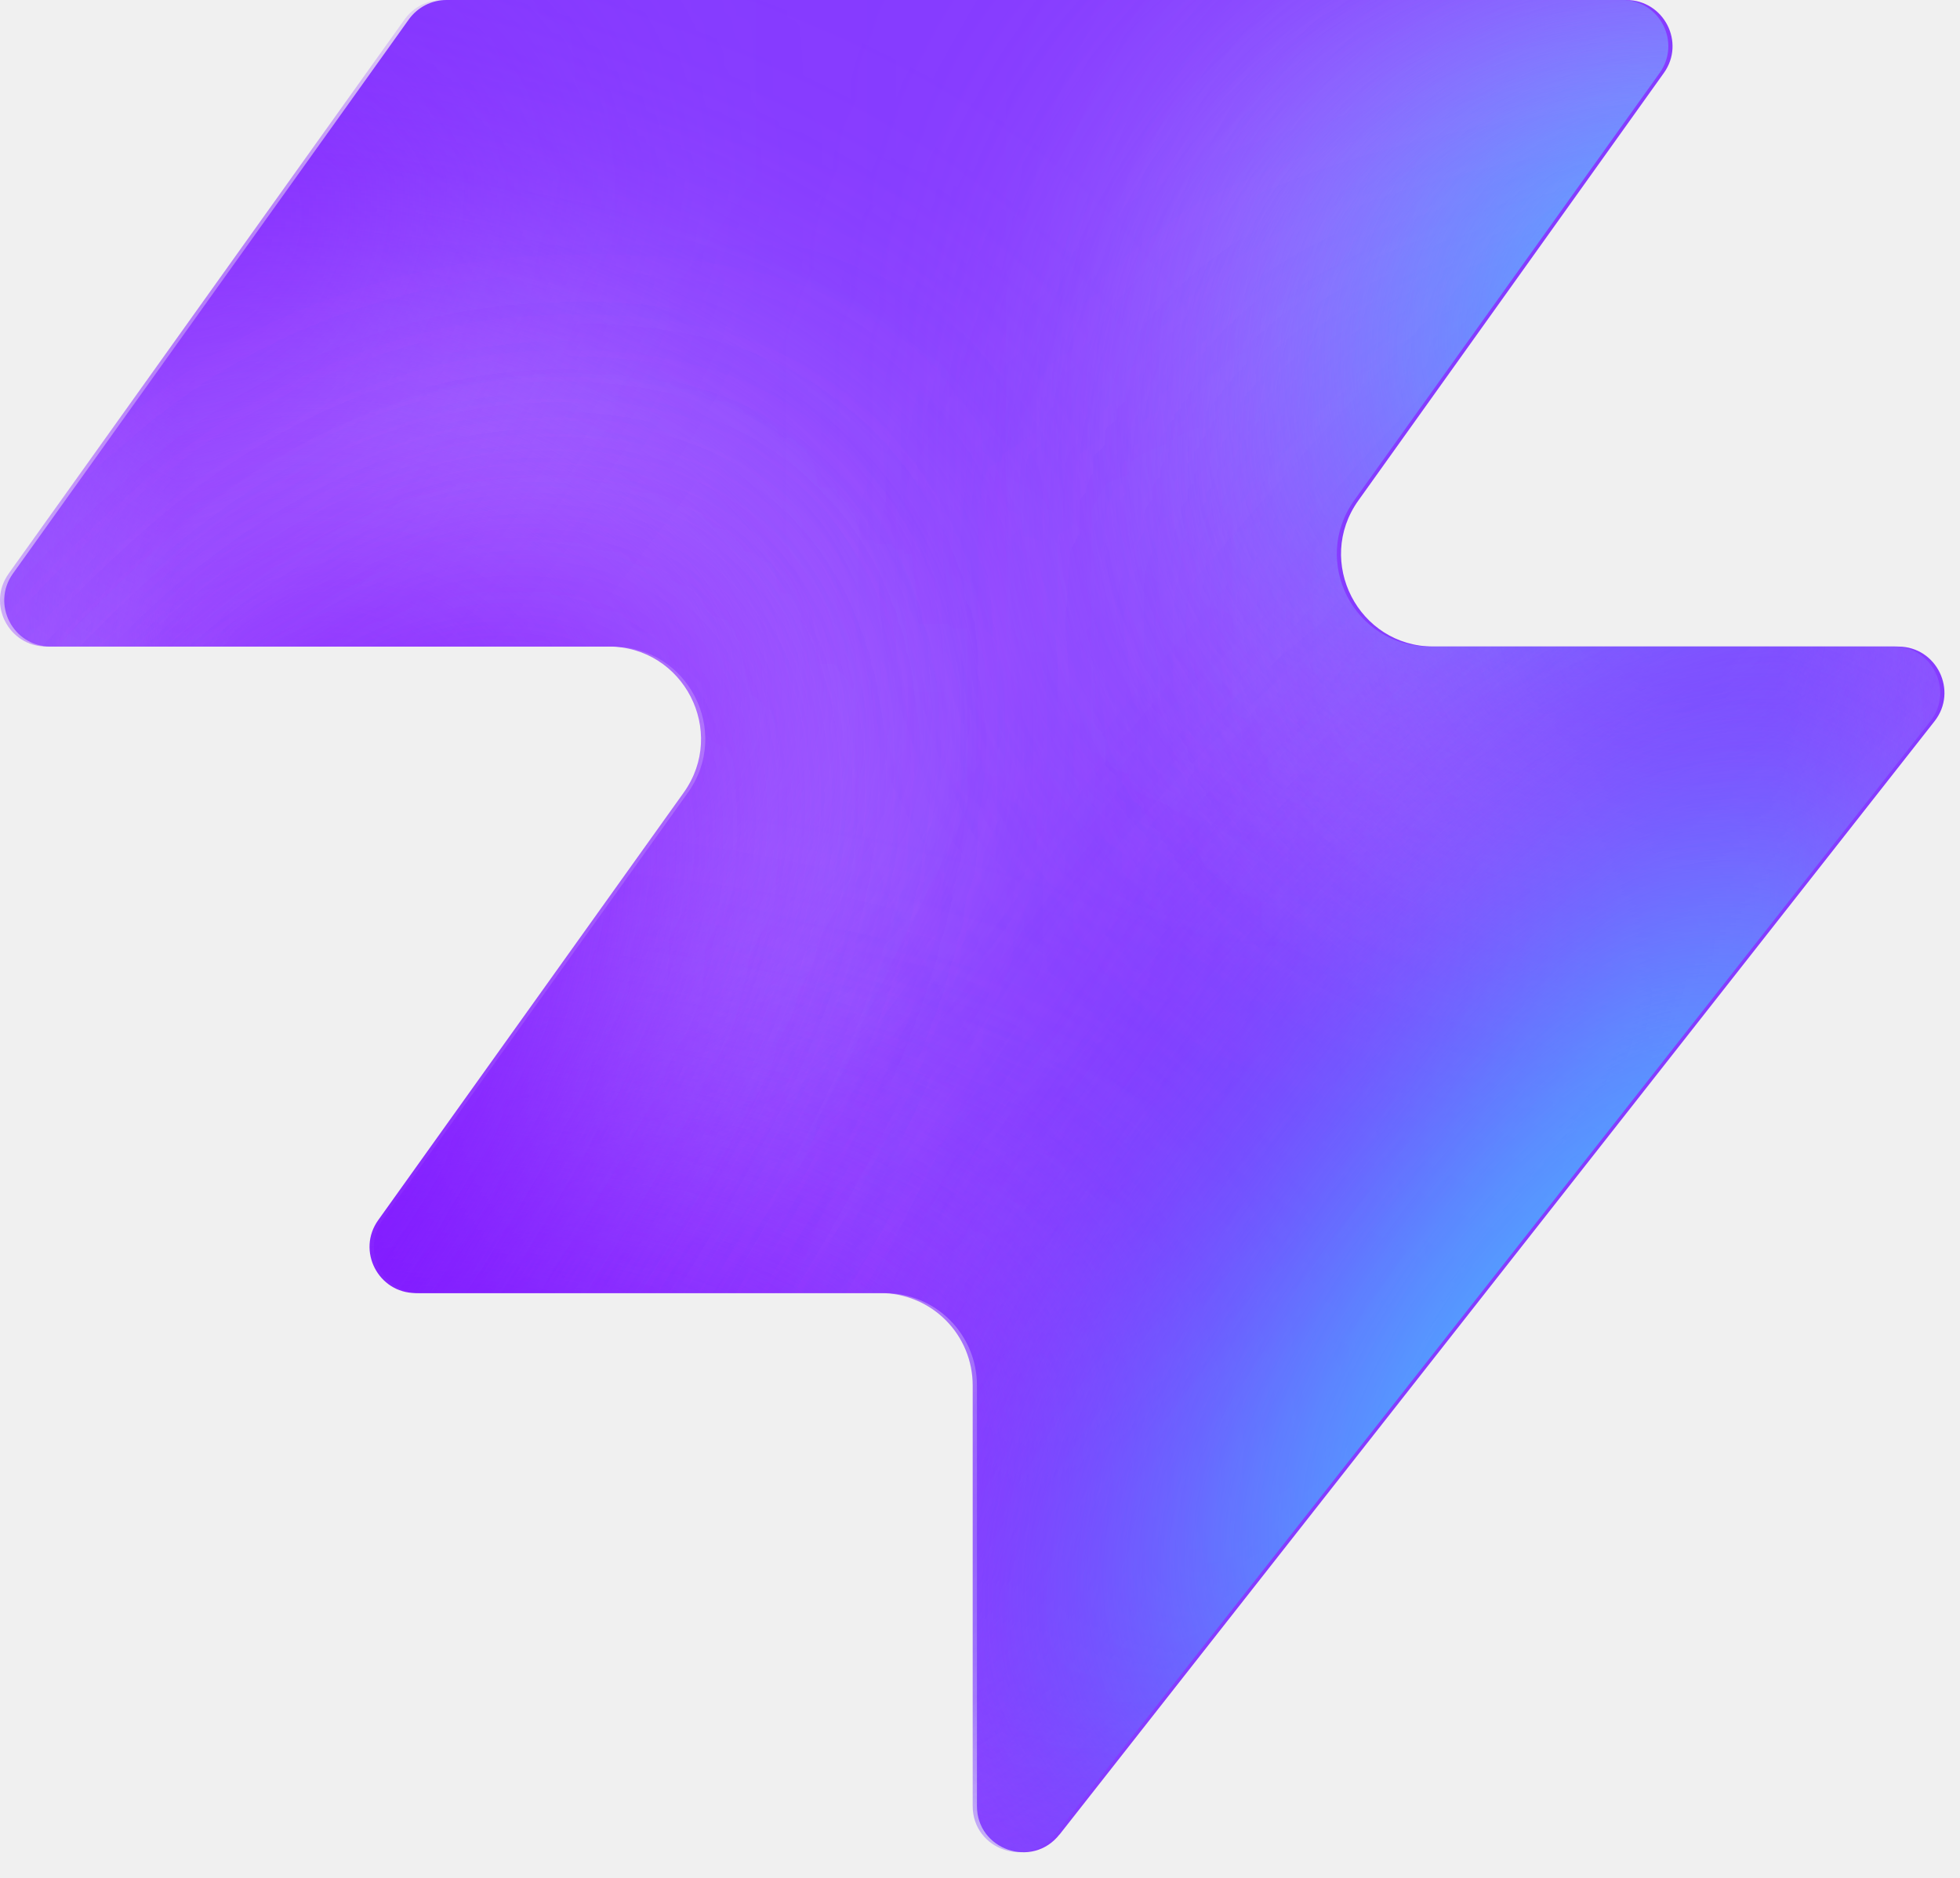
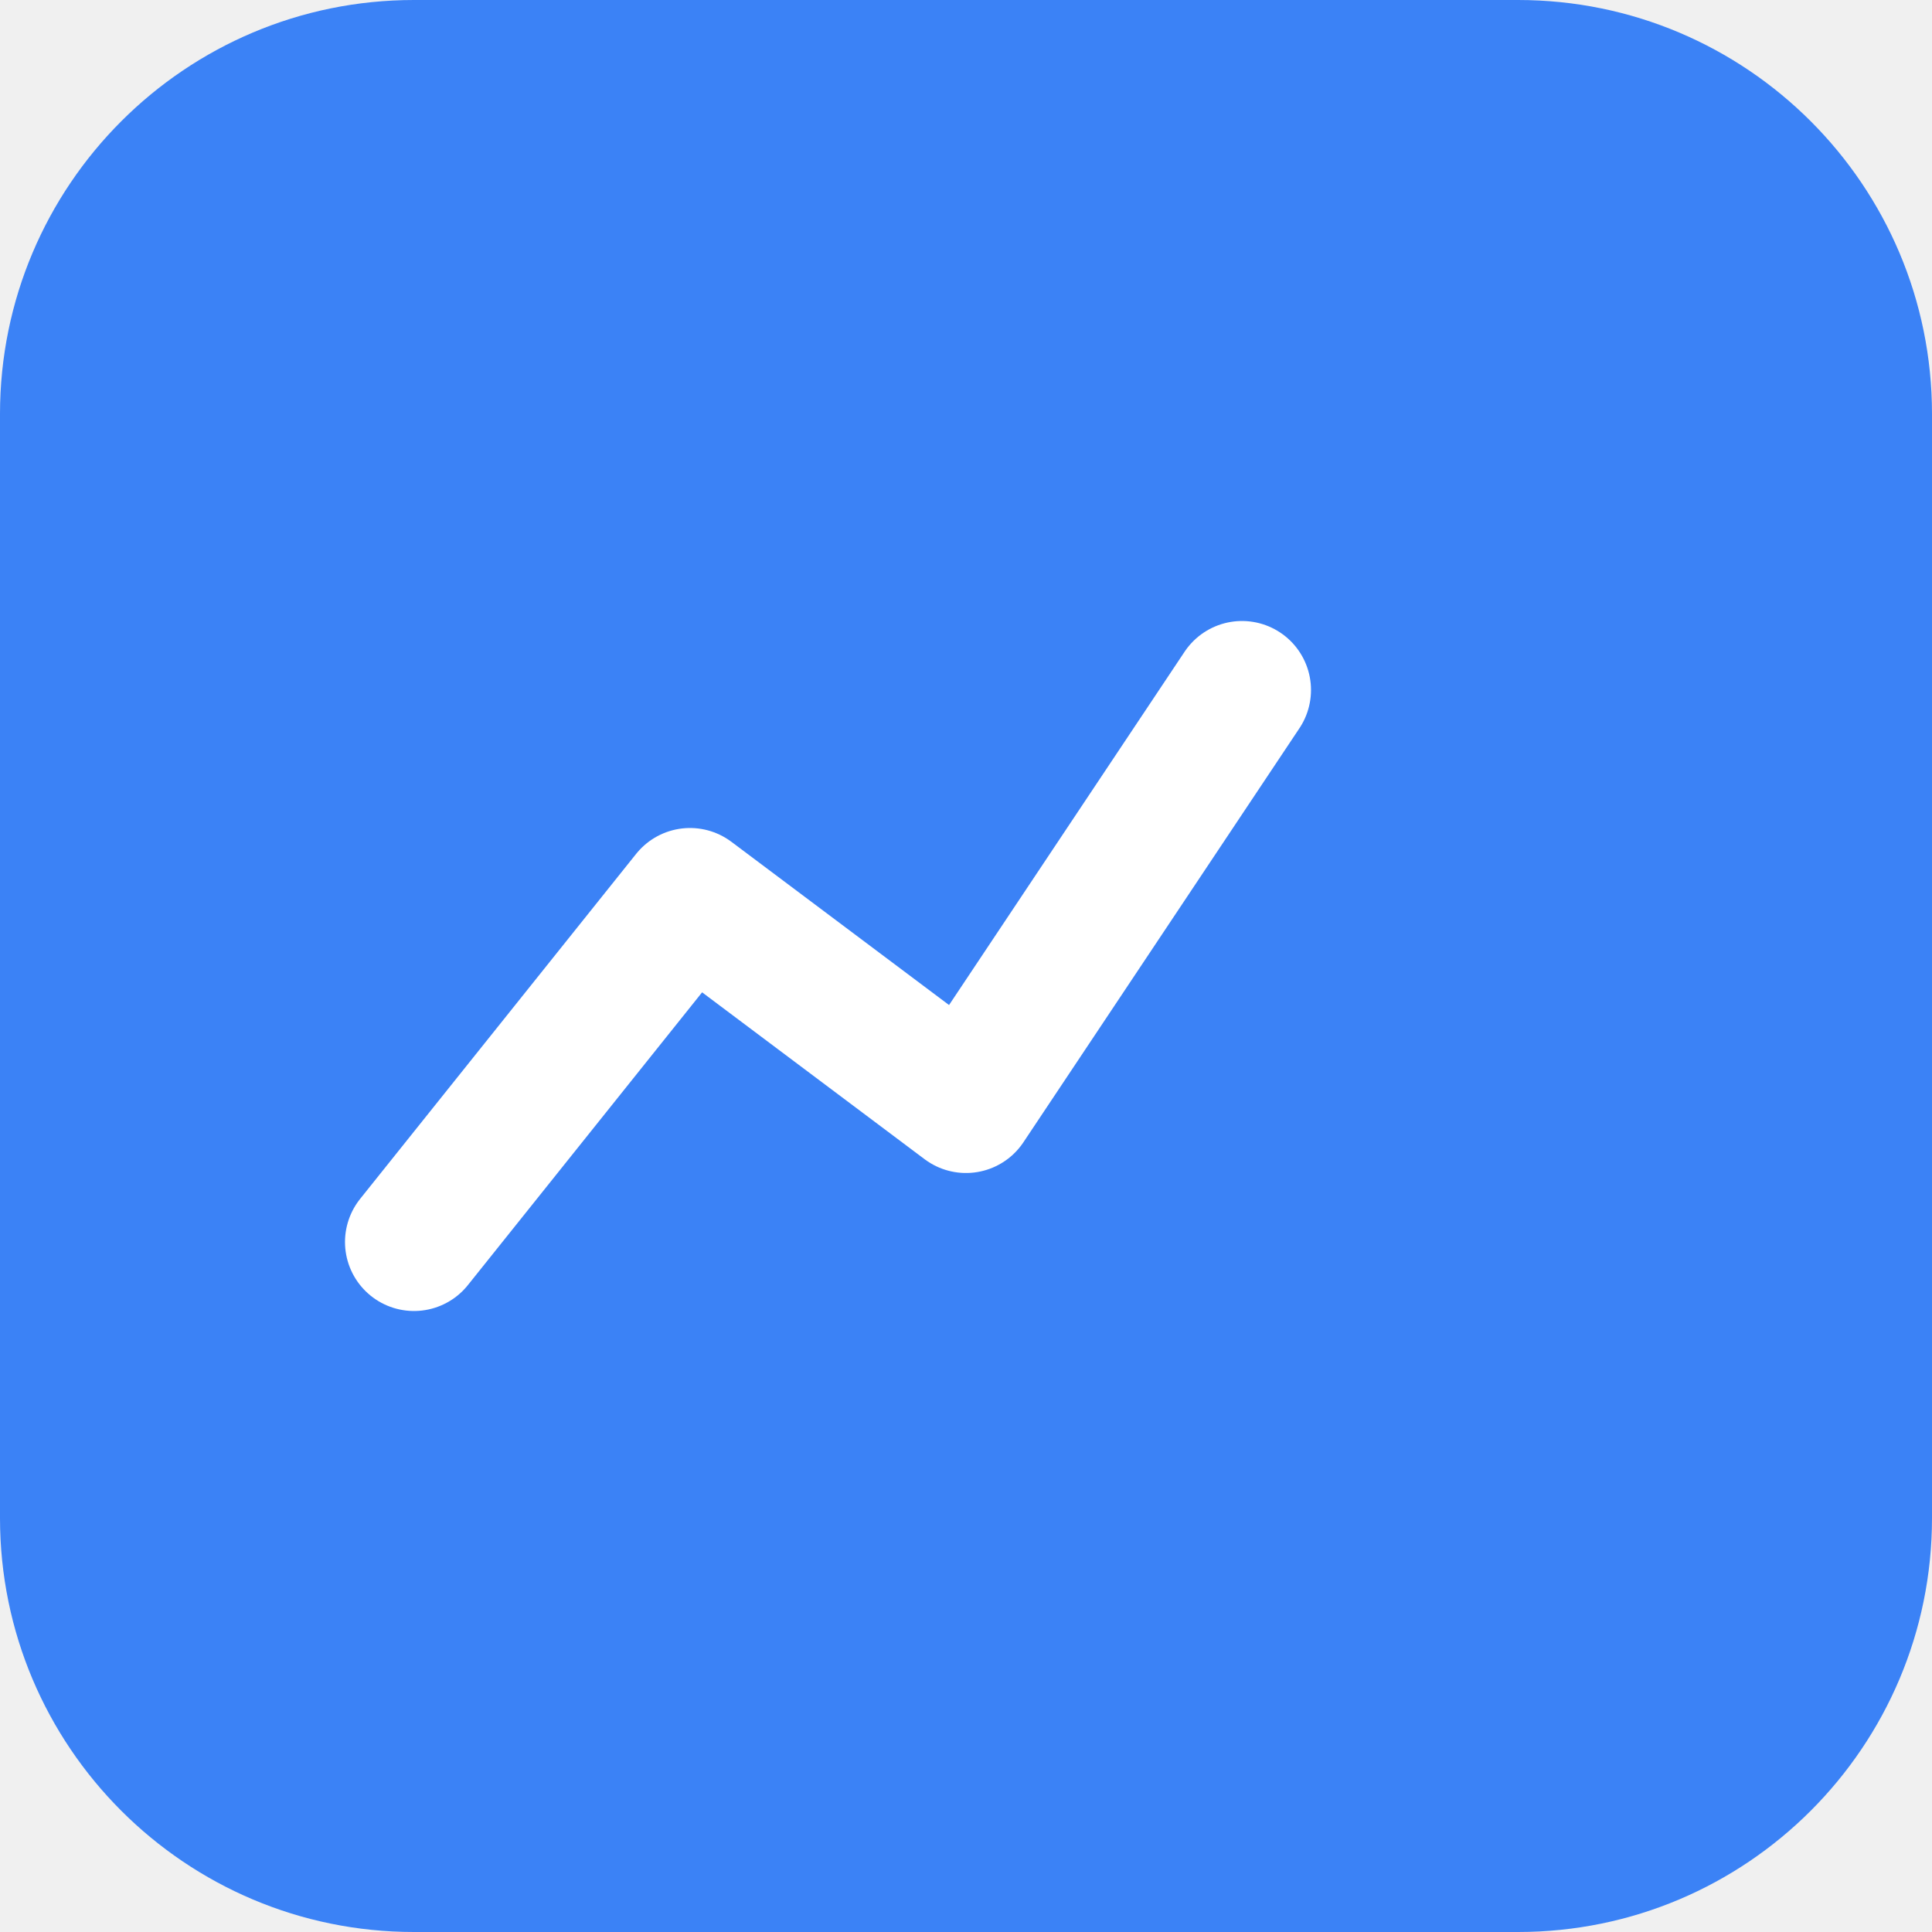
- <svg xmlns="http://www.w3.org/2000/svg" width="48" height="46" fill="none" viewBox="0 0 48 46">
-   <path fill="#863bff" d="M25.946 44.938c-.664.845-2.021.375-2.021-.698V33.937a2.26 2.26 0 0 0-2.262-2.262H10.287c-.92 0-1.456-1.04-.92-1.788l7.48-10.471c1.07-1.497 0-3.578-1.842-3.578H1.237c-.92 0-1.456-1.04-.92-1.788L10.013.474c.214-.297.556-.474.92-.474h28.894c.92 0 1.456 1.04.92 1.788l-7.48 10.471c-1.07 1.498 0 3.579 1.842 3.579h11.377c.943 0 1.473 1.088.89 1.83L25.947 44.94z" style="fill:#863bff;fill:color(display-p3 .525 .23 1);fill-opacity:1" />
-   <mask id="a" width="48" height="46" x="0" y="0" maskUnits="userSpaceOnUse" style="mask-type:alpha">
-     <path fill="#000" d="M25.842 44.938c-.664.844-2.021.375-2.021-.698V33.937a2.26 2.26 0 0 0-2.262-2.262H10.183c-.92 0-1.456-1.04-.92-1.788l7.48-10.471c1.07-1.498 0-3.579-1.842-3.579H1.133c-.92 0-1.456-1.04-.92-1.787L9.91.473c.214-.297.556-.474.92-.474h28.894c.92 0 1.456 1.04.92 1.788l-7.48 10.471c-1.07 1.498 0 3.578 1.842 3.578h11.377c.943 0 1.473 1.088.89 1.832L25.843 44.94z" style="fill:#000;fill-opacity:1" />
-   </mask>
-   <g mask="url(#a)">
-     <g filter="url(#b)">
-       <ellipse cx="5.508" cy="14.704" fill="#ede6ff" rx="5.508" ry="14.704" style="fill:#ede6ff;fill:color(display-p3 .927 .903 1);fill-opacity:1" transform="matrix(.00324 1 1 -.00324 -4.47 31.516)" />
-     </g>
-     <g filter="url(#c)">
-       <ellipse cx="10.399" cy="29.851" fill="#ede6ff" rx="10.399" ry="29.851" style="fill:#ede6ff;fill:color(display-p3 .927 .903 1);fill-opacity:1" transform="matrix(.00324 1 1 -.00324 -39.328 7.883)" />
-     </g>
-     <g filter="url(#d)">
-       <ellipse cx="5.508" cy="30.487" fill="#7e14ff" rx="5.508" ry="30.487" style="fill:#7e14ff;fill:color(display-p3 .492 .077 1);fill-opacity:1" transform="rotate(89.814 -25.913 -14.639)scale(1 -1)" />
-     </g>
-     <g filter="url(#e)">
-       <ellipse cx="5.508" cy="30.599" fill="#7e14ff" rx="5.508" ry="30.599" style="fill:#7e14ff;fill:color(display-p3 .492 .077 1);fill-opacity:1" transform="rotate(89.814 -32.644 -3.334)scale(1 -1)" />
-     </g>
-     <g filter="url(#f)">
-       <ellipse cx="5.508" cy="30.599" fill="#7e14ff" rx="5.508" ry="30.599" style="fill:#7e14ff;fill:color(display-p3 .492 .077 1);fill-opacity:1" transform="matrix(.00324 1 1 -.00324 -34.34 30.47)" />
-     </g>
-     <g filter="url(#g)">
-       <ellipse cx="14.072" cy="22.078" fill="#ede6ff" rx="14.072" ry="22.078" style="fill:#ede6ff;fill:color(display-p3 .927 .903 1);fill-opacity:1" transform="rotate(93.35 24.506 48.493)scale(-1 1)" />
-     </g>
-     <g filter="url(#h)">
-       <ellipse cx="3.47" cy="21.501" fill="#7e14ff" rx="3.47" ry="21.501" style="fill:#7e14ff;fill:color(display-p3 .492 .077 1);fill-opacity:1" transform="rotate(89.009 28.708 47.59)scale(-1 1)" />
-     </g>
-     <g filter="url(#i)">
-       <ellipse cx="3.47" cy="21.501" fill="#7e14ff" rx="3.47" ry="21.501" style="fill:#7e14ff;fill:color(display-p3 .492 .077 1);fill-opacity:1" transform="rotate(89.009 28.708 47.59)scale(-1 1)" />
-     </g>
-     <g filter="url(#j)">
-       <ellipse cx=".387" cy="8.972" fill="#7e14ff" rx="4.407" ry="29.108" style="fill:#7e14ff;fill:color(display-p3 .492 .077 1);fill-opacity:1" transform="rotate(39.51 .387 8.972)" />
-     </g>
-     <g filter="url(#k)">
-       <ellipse cx="47.523" cy="-6.092" fill="#7e14ff" rx="4.407" ry="29.108" style="fill:#7e14ff;fill:color(display-p3 .492 .077 1);fill-opacity:1" transform="rotate(37.892 47.523 -6.092)" />
-     </g>
-     <g filter="url(#l)">
-       <ellipse cx="41.412" cy="6.333" fill="#47bfff" rx="5.971" ry="9.665" style="fill:#47bfff;fill:color(display-p3 .28 .748 1);fill-opacity:1" transform="rotate(37.892 41.412 6.333)" />
-     </g>
-     <g filter="url(#m)">
-       <ellipse cx="-1.879" cy="38.332" fill="#7e14ff" rx="4.407" ry="29.108" style="fill:#7e14ff;fill:color(display-p3 .492 .077 1);fill-opacity:1" transform="rotate(37.892 -1.88 38.332)" />
-     </g>
-     <g filter="url(#n)">
-       <ellipse cx="-1.879" cy="38.332" fill="#7e14ff" rx="4.407" ry="29.108" style="fill:#7e14ff;fill:color(display-p3 .492 .077 1);fill-opacity:1" transform="rotate(37.892 -1.88 38.332)" />
-     </g>
-     <g filter="url(#o)">
-       <ellipse cx="35.651" cy="29.907" fill="#7e14ff" rx="4.407" ry="29.108" style="fill:#7e14ff;fill:color(display-p3 .492 .077 1);fill-opacity:1" transform="rotate(37.892 35.651 29.907)" />
-     </g>
-     <g filter="url(#p)">
-       <ellipse cx="38.418" cy="32.4" fill="#47bfff" rx="5.971" ry="15.297" style="fill:#47bfff;fill:color(display-p3 .28 .748 1);fill-opacity:1" transform="rotate(37.892 38.418 32.4)" />
-     </g>
-   </g>
-   <defs>
-     <filter id="b" width="60.045" height="41.654" x="-19.77" y="16.149" color-interpolation-filters="sRGB" filterUnits="userSpaceOnUse">
-       <feFlood flood-opacity="0" result="BackgroundImageFix" />
-       <feBlend in="SourceGraphic" in2="BackgroundImageFix" result="shape" />
-       <feGaussianBlur result="effect1_foregroundBlur_2002_17158" stdDeviation="7.659" />
-     </filter>
-     <filter id="c" width="90.34" height="51.437" x="-54.613" y="-7.533" color-interpolation-filters="sRGB" filterUnits="userSpaceOnUse">
-       <feFlood flood-opacity="0" result="BackgroundImageFix" />
-       <feBlend in="SourceGraphic" in2="BackgroundImageFix" result="shape" />
-       <feGaussianBlur result="effect1_foregroundBlur_2002_17158" stdDeviation="7.659" />
-     </filter>
-     <filter id="d" width="79.355" height="29.4" x="-49.64" y="2.03" color-interpolation-filters="sRGB" filterUnits="userSpaceOnUse">
-       <feFlood flood-opacity="0" result="BackgroundImageFix" />
-       <feBlend in="SourceGraphic" in2="BackgroundImageFix" result="shape" />
-       <feGaussianBlur result="effect1_foregroundBlur_2002_17158" stdDeviation="4.596" />
-     </filter>
-     <filter id="e" width="79.579" height="29.4" x="-45.045" y="20.029" color-interpolation-filters="sRGB" filterUnits="userSpaceOnUse">
-       <feFlood flood-opacity="0" result="BackgroundImageFix" />
-       <feBlend in="SourceGraphic" in2="BackgroundImageFix" result="shape" />
-       <feGaussianBlur result="effect1_foregroundBlur_2002_17158" stdDeviation="4.596" />
-     </filter>
-     <filter id="f" width="79.579" height="29.4" x="-43.513" y="21.178" color-interpolation-filters="sRGB" filterUnits="userSpaceOnUse">
-       <feFlood flood-opacity="0" result="BackgroundImageFix" />
-       <feBlend in="SourceGraphic" in2="BackgroundImageFix" result="shape" />
-       <feGaussianBlur result="effect1_foregroundBlur_2002_17158" stdDeviation="4.596" />
-     </filter>
-     <filter id="g" width="74.749" height="58.852" x="15.756" y="-17.901" color-interpolation-filters="sRGB" filterUnits="userSpaceOnUse">
-       <feFlood flood-opacity="0" result="BackgroundImageFix" />
-       <feBlend in="SourceGraphic" in2="BackgroundImageFix" result="shape" />
-       <feGaussianBlur result="effect1_foregroundBlur_2002_17158" stdDeviation="7.659" />
-     </filter>
-     <filter id="h" width="61.377" height="25.362" x="23.548" y="2.284" color-interpolation-filters="sRGB" filterUnits="userSpaceOnUse">
-       <feFlood flood-opacity="0" result="BackgroundImageFix" />
-       <feBlend in="SourceGraphic" in2="BackgroundImageFix" result="shape" />
-       <feGaussianBlur result="effect1_foregroundBlur_2002_17158" stdDeviation="4.596" />
-     </filter>
-     <filter id="i" width="61.377" height="25.362" x="23.548" y="2.284" color-interpolation-filters="sRGB" filterUnits="userSpaceOnUse">
-       <feFlood flood-opacity="0" result="BackgroundImageFix" />
-       <feBlend in="SourceGraphic" in2="BackgroundImageFix" result="shape" />
-       <feGaussianBlur result="effect1_foregroundBlur_2002_17158" stdDeviation="4.596" />
-     </filter>
-     <filter id="j" width="56.045" height="63.649" x="-27.636" y="-22.853" color-interpolation-filters="sRGB" filterUnits="userSpaceOnUse">
-       <feFlood flood-opacity="0" result="BackgroundImageFix" />
-       <feBlend in="SourceGraphic" in2="BackgroundImageFix" result="shape" />
-       <feGaussianBlur result="effect1_foregroundBlur_2002_17158" stdDeviation="4.596" />
-     </filter>
-     <filter id="k" width="54.814" height="64.646" x="20.116" y="-38.415" color-interpolation-filters="sRGB" filterUnits="userSpaceOnUse">
-       <feFlood flood-opacity="0" result="BackgroundImageFix" />
-       <feBlend in="SourceGraphic" in2="BackgroundImageFix" result="shape" />
-       <feGaussianBlur result="effect1_foregroundBlur_2002_17158" stdDeviation="4.596" />
-     </filter>
-     <filter id="l" width="33.541" height="35.313" x="24.641" y="-11.323" color-interpolation-filters="sRGB" filterUnits="userSpaceOnUse">
-       <feFlood flood-opacity="0" result="BackgroundImageFix" />
-       <feBlend in="SourceGraphic" in2="BackgroundImageFix" result="shape" />
-       <feGaussianBlur result="effect1_foregroundBlur_2002_17158" stdDeviation="4.596" />
-     </filter>
-     <filter id="m" width="54.814" height="64.646" x="-29.286" y="6.009" color-interpolation-filters="sRGB" filterUnits="userSpaceOnUse">
-       <feFlood flood-opacity="0" result="BackgroundImageFix" />
-       <feBlend in="SourceGraphic" in2="BackgroundImageFix" result="shape" />
-       <feGaussianBlur result="effect1_foregroundBlur_2002_17158" stdDeviation="4.596" />
-     </filter>
-     <filter id="n" width="54.814" height="64.646" x="-29.286" y="6.009" color-interpolation-filters="sRGB" filterUnits="userSpaceOnUse">
-       <feFlood flood-opacity="0" result="BackgroundImageFix" />
-       <feBlend in="SourceGraphic" in2="BackgroundImageFix" result="shape" />
-       <feGaussianBlur result="effect1_foregroundBlur_2002_17158" stdDeviation="4.596" />
-     </filter>
-     <filter id="o" width="54.814" height="64.646" x="8.244" y="-2.416" color-interpolation-filters="sRGB" filterUnits="userSpaceOnUse">
-       <feFlood flood-opacity="0" result="BackgroundImageFix" />
-       <feBlend in="SourceGraphic" in2="BackgroundImageFix" result="shape" />
-       <feGaussianBlur result="effect1_foregroundBlur_2002_17158" stdDeviation="4.596" />
-     </filter>
-     <filter id="p" width="39.409" height="43.623" x="18.713" y="10.588" color-interpolation-filters="sRGB" filterUnits="userSpaceOnUse">
-       <feFlood flood-opacity="0" result="BackgroundImageFix" />
-       <feBlend in="SourceGraphic" in2="BackgroundImageFix" result="shape" />
-       <feGaussianBlur result="effect1_foregroundBlur_2002_17158" stdDeviation="4.596" />
-     </filter>
-   </defs>
+ <svg xmlns="http://www.w3.org/2000/svg" width="28" height="28" viewBox="0 0 28 28" fill="none">
+   <rect width="28" height="28" rx="6" fill="#3b82f6" />
+   <path d="M6 18l4-5 4 3 4-6" stroke="white" stroke-width="2" stroke-linecap="round" stroke-linejoin="round" />
</svg>
